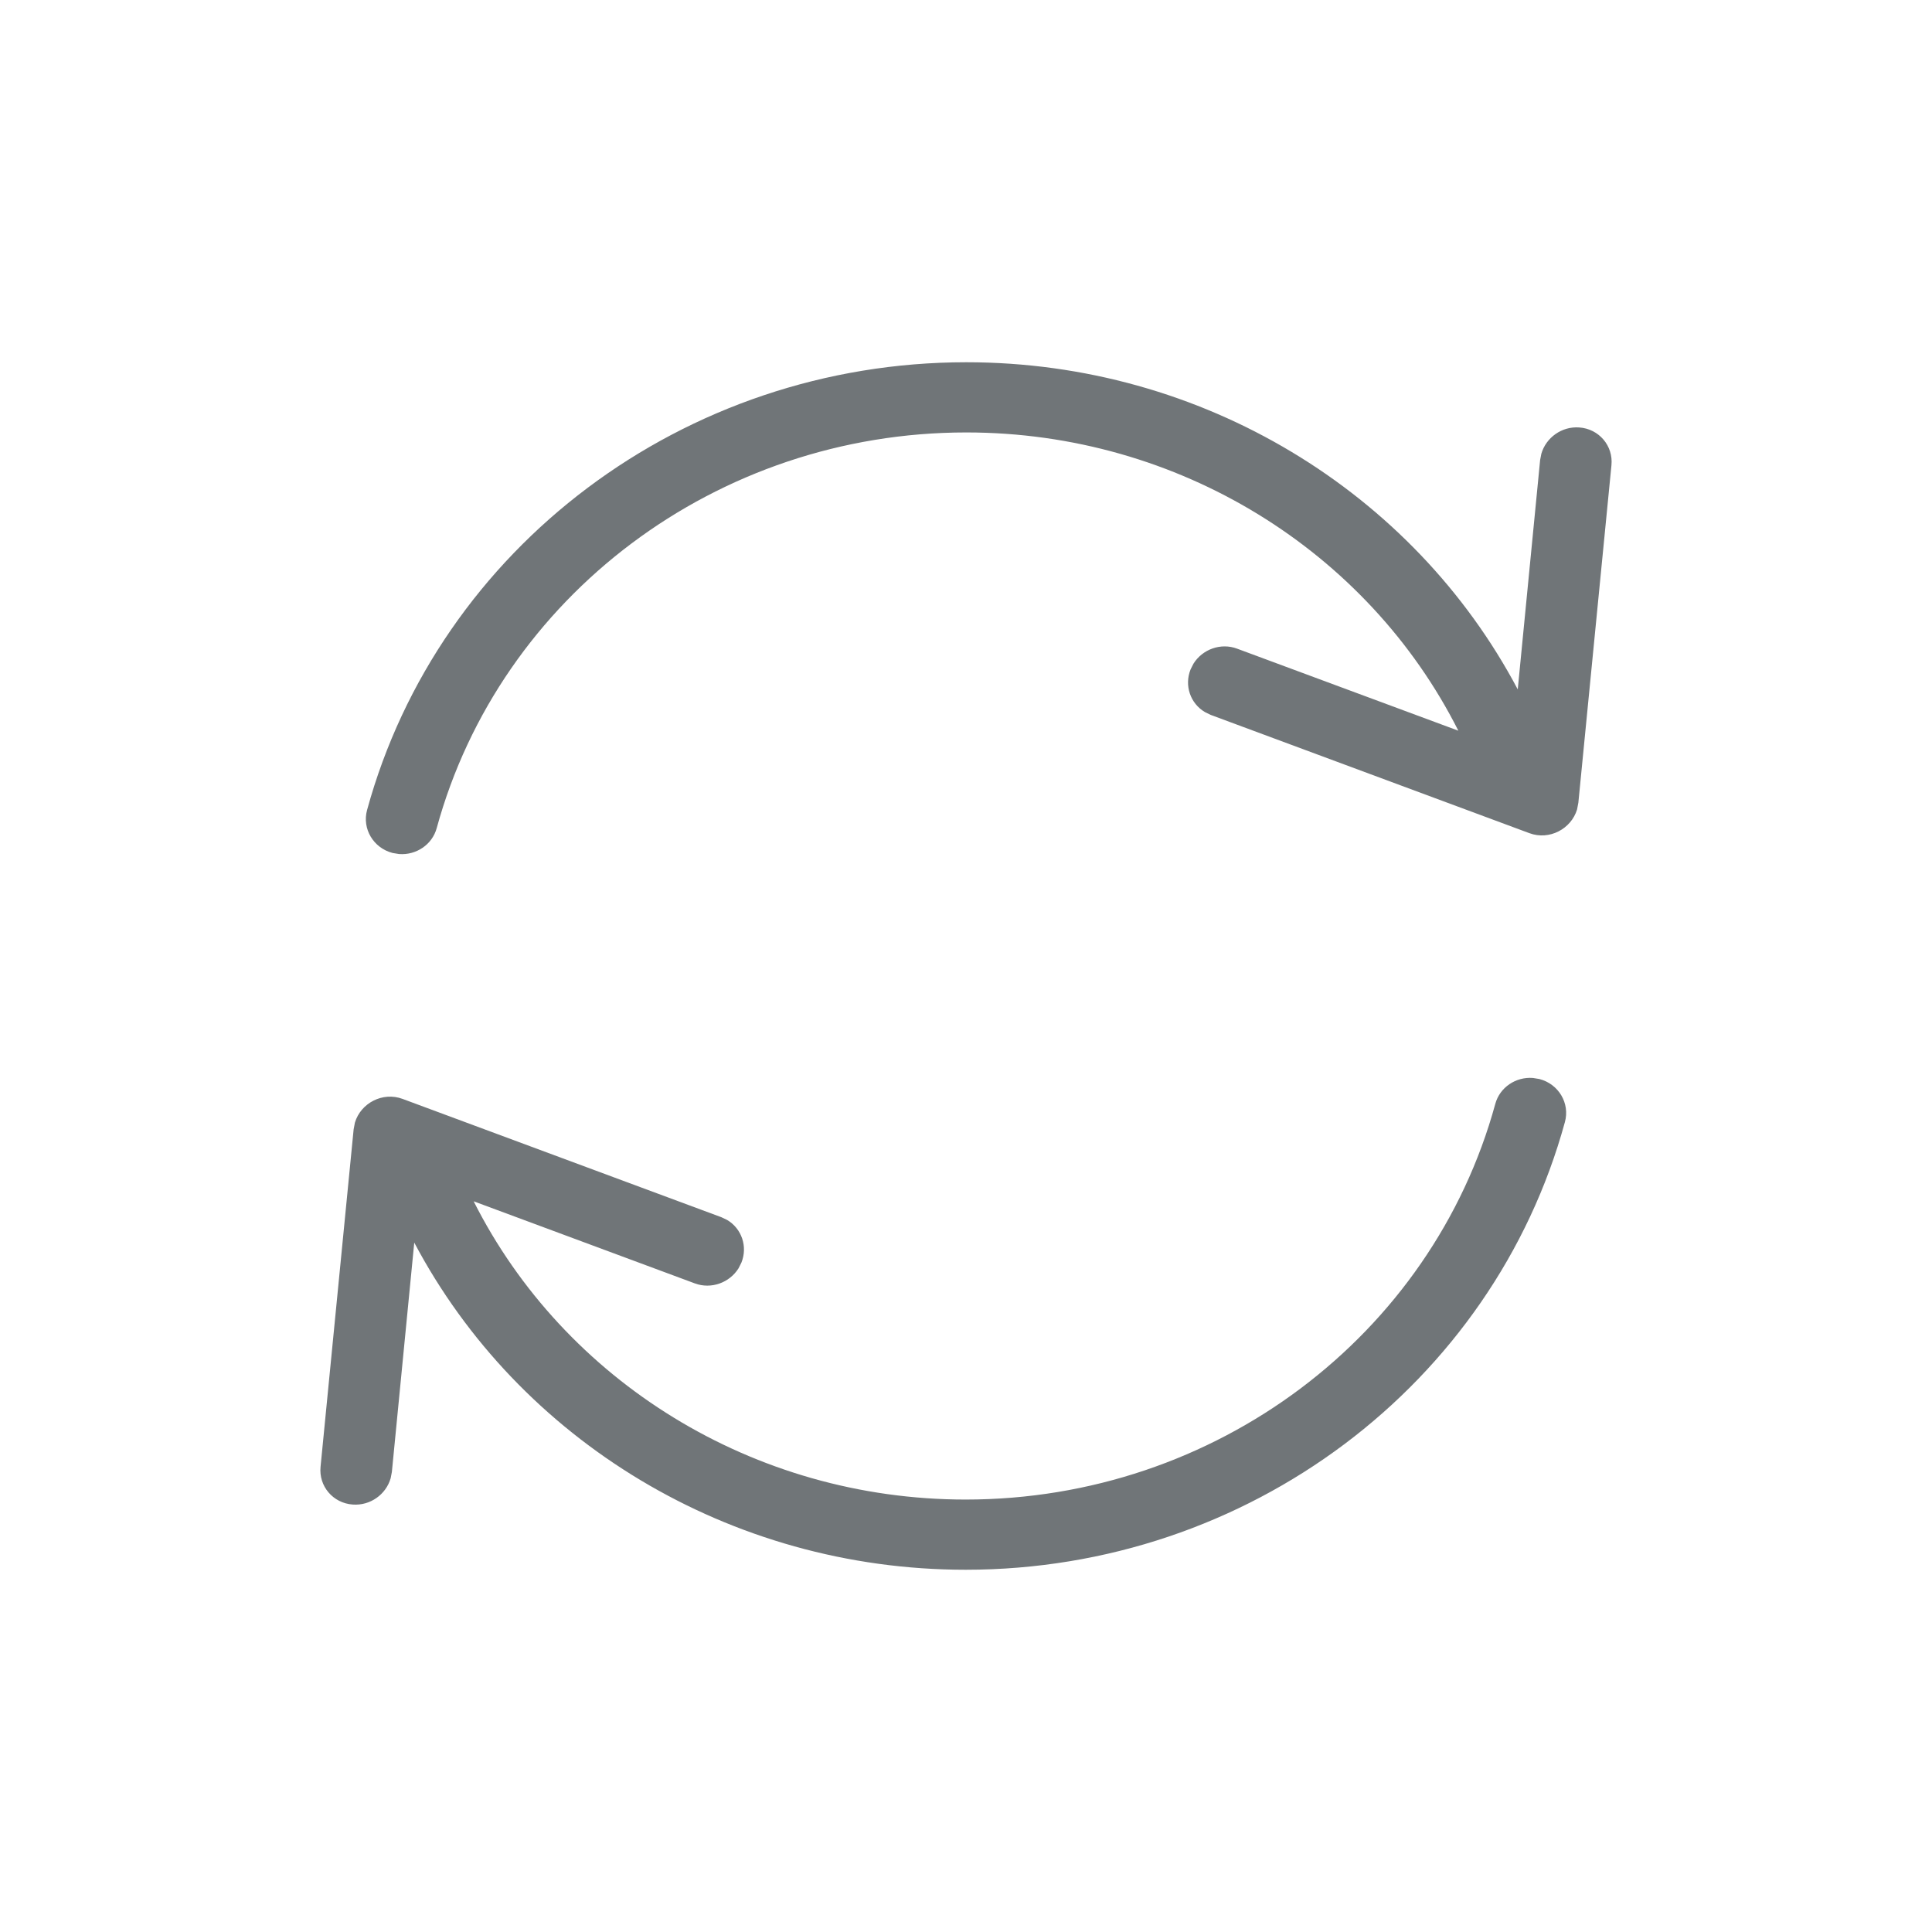
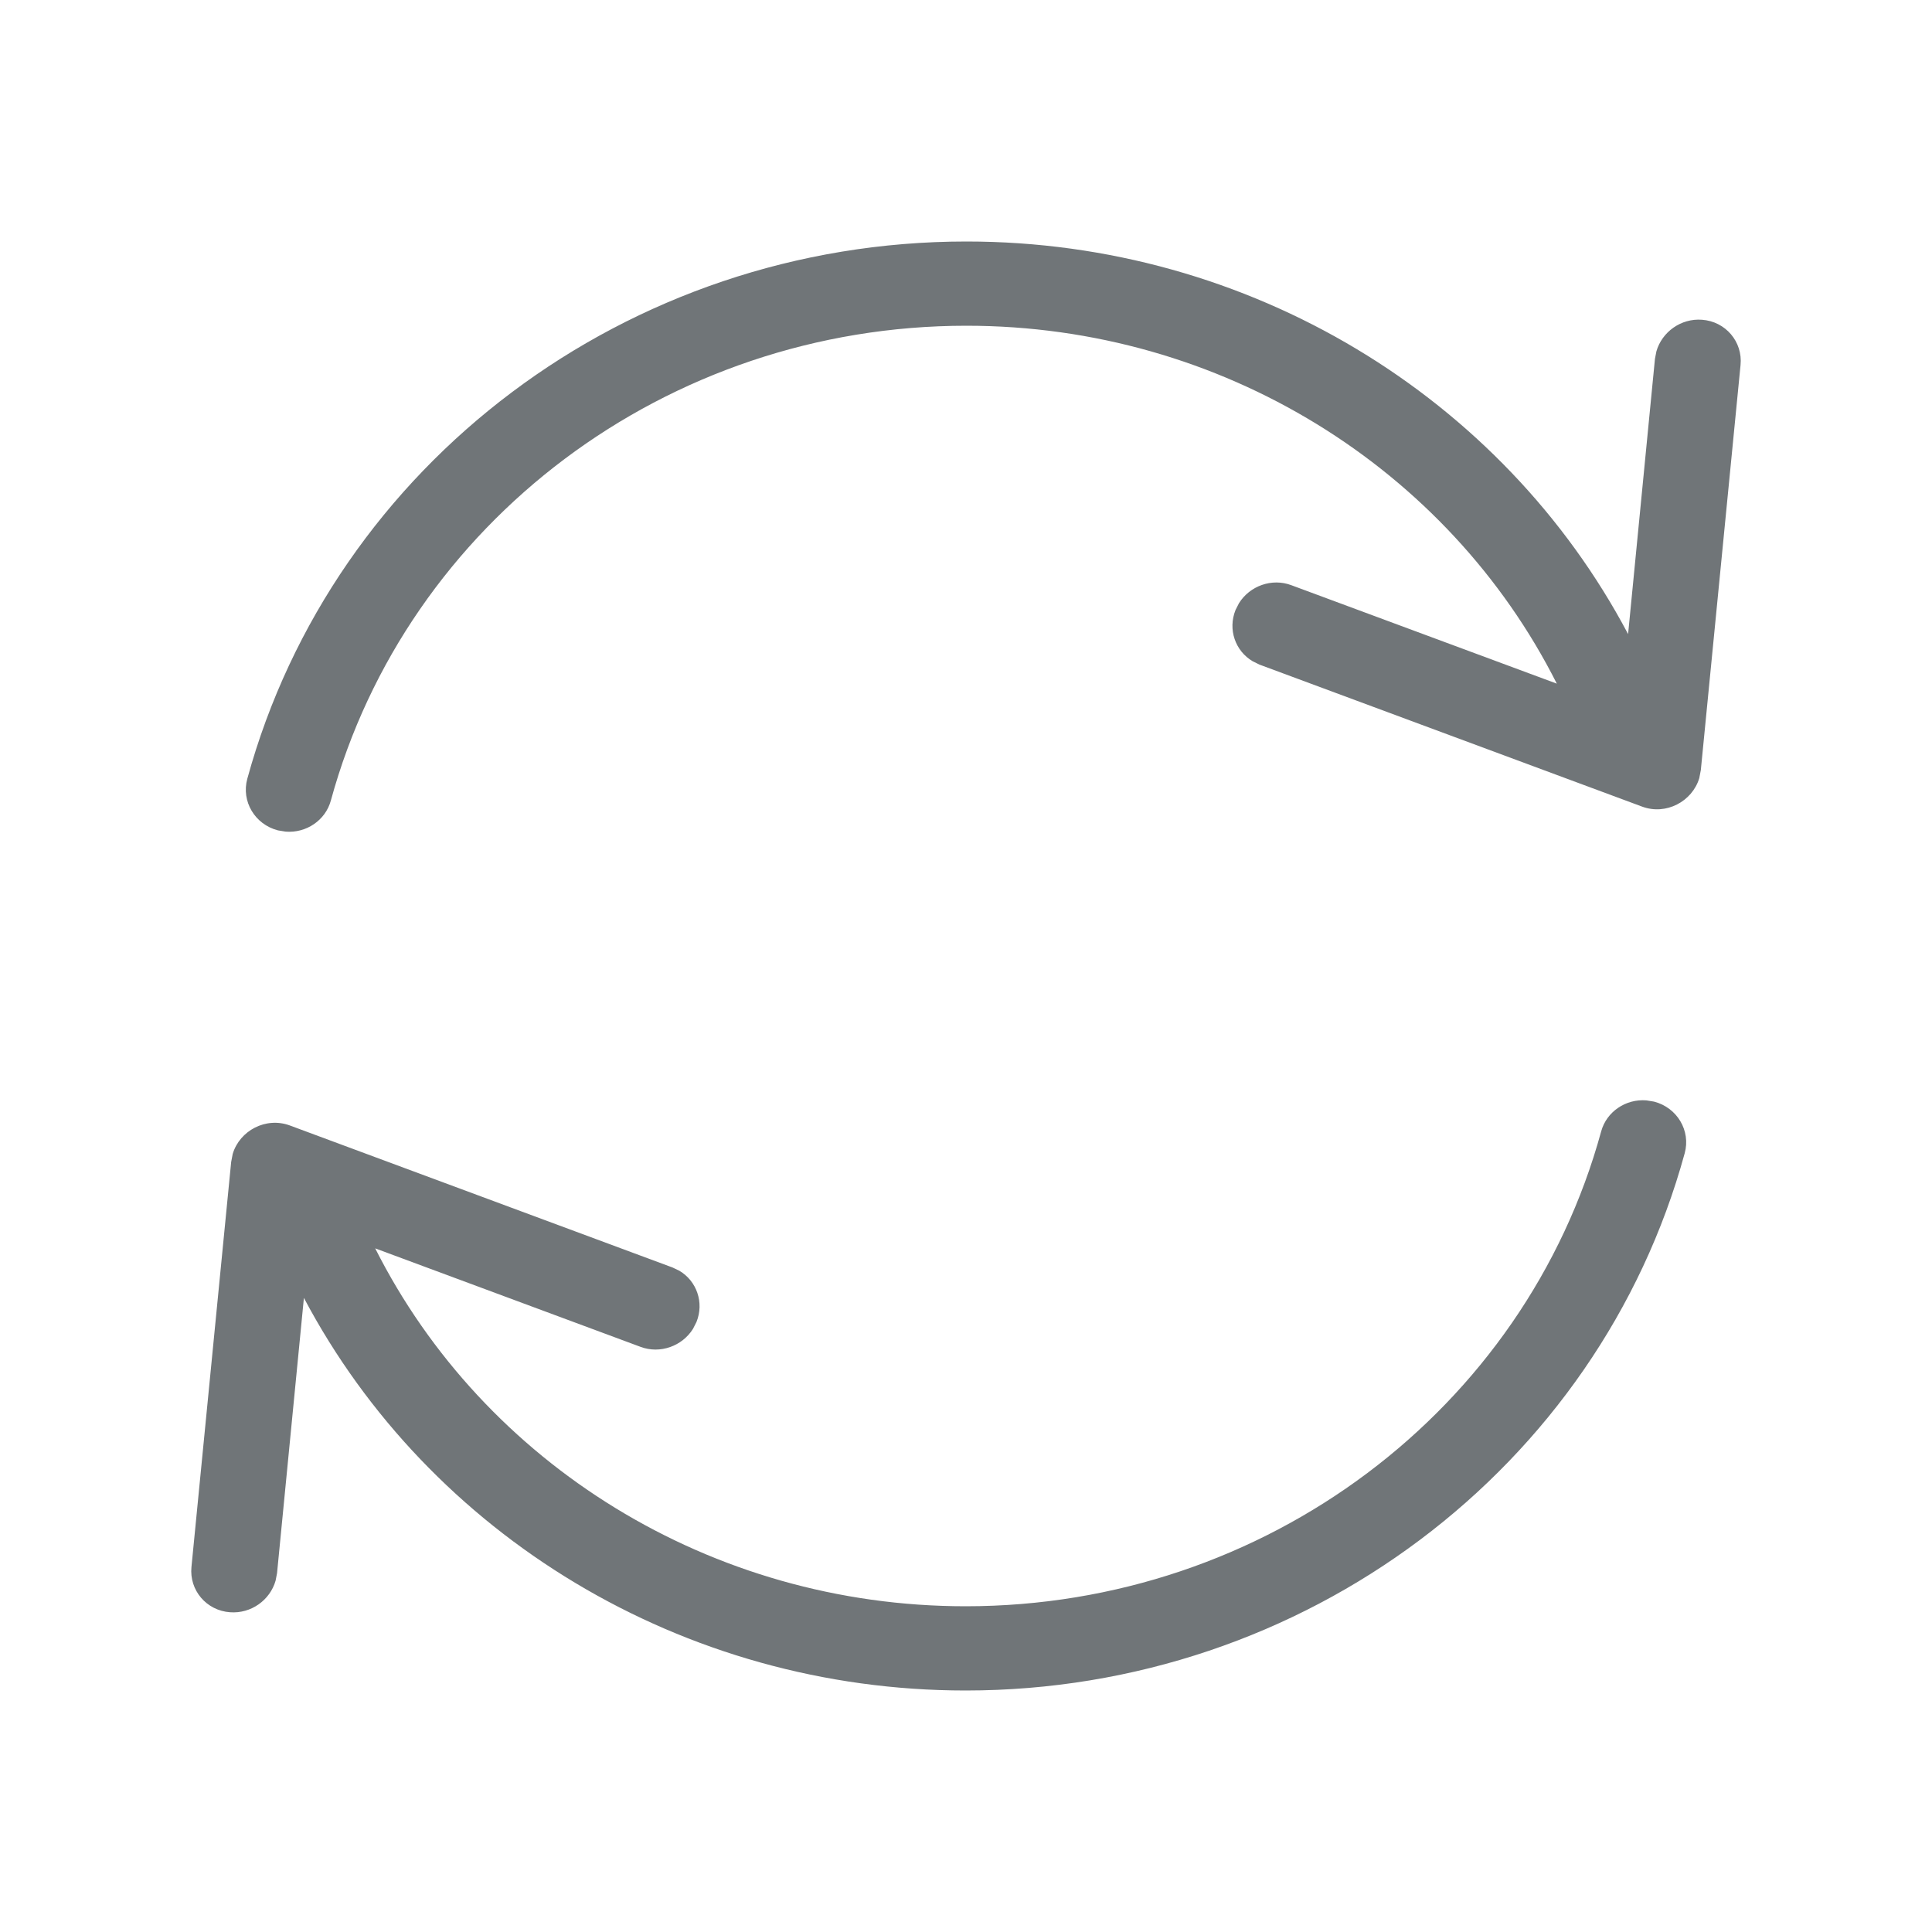
- <svg xmlns="http://www.w3.org/2000/svg" width="24" height="24" viewBox="0 0 24 24">
-   <path fill="#707578" fill-rule="evenodd" d="M19.043,13.391 L19.123,13.404 C19.362,13.466 19.504,13.705 19.44,13.938 C18.549,17.193 15.508,19.5 11.996,19.5 C9.061,19.5 6.443,17.887 5.146,15.436 L4.868,18.285 L4.853,18.363 C4.795,18.565 4.599,18.706 4.382,18.69 C4.137,18.673 3.958,18.462 3.982,18.221 L3.982,18.221 L4.393,14.029 L4.409,13.945 C4.482,13.703 4.753,13.559 5.001,13.651 L5.001,13.651 L8.962,15.121 L9.033,15.155 C9.212,15.261 9.291,15.483 9.21,15.685 L9.21,15.685 L9.174,15.756 C9.062,15.935 8.834,16.018 8.632,15.943 L8.632,15.943 L5.884,14.923 C7.008,17.153 9.357,18.628 11.996,18.628 C15.1,18.628 17.788,16.59 18.575,13.713 C18.631,13.507 18.831,13.374 19.043,13.391 Z M12.004,4.5 C14.939,4.5 17.557,6.113 18.854,8.564 L19.132,5.715 L19.147,5.637 C19.205,5.436 19.401,5.294 19.618,5.31 C19.863,5.327 20.042,5.538 20.018,5.779 L20.018,5.779 L19.607,9.971 L19.591,10.055 C19.518,10.297 19.247,10.442 18.999,10.35 L18.999,10.35 L15.038,8.88 L14.967,8.845 C14.788,8.739 14.709,8.517 14.79,8.315 L14.79,8.315 L14.826,8.244 C14.938,8.065 15.166,7.982 15.368,8.058 L15.368,8.058 L18.116,9.077 C16.992,6.847 14.643,5.372 12.004,5.372 C8.9,5.372 6.212,7.41 5.425,10.287 C5.369,10.493 5.169,10.626 4.957,10.609 L4.877,10.596 C4.638,10.534 4.496,10.295 4.56,10.062 C5.451,6.807 8.492,4.5 12.004,4.5 Z" />
+ <svg xmlns="http://www.w3.org/2000/svg" width="20" height="20" viewBox="0 0 20 20">
+   <path fill="#707578" fill-rule="evenodd" d="M17.043,11.391 L17.123,11.404 C17.362,11.466 17.504,11.705 17.44,11.938 C16.549,15.193 13.508,17.5 9.996,17.5 C7.061,17.5 4.443,15.887 3.146,13.436 L2.868,16.285 L2.853,16.363 C2.795,16.565 2.599,16.706 2.382,16.69 C2.137,16.673 1.958,16.462 1.982,16.221 L1.982,16.221 L2.393,12.029 L2.409,11.945 C2.482,11.703 2.753,11.559 3.001,11.651 L3.001,11.651 L6.962,13.121 L7.033,13.155 C7.212,13.261 7.291,13.483 7.21,13.685 L7.21,13.685 L7.174,13.756 C7.062,13.935 6.834,14.018 6.632,13.943 L6.632,13.943 L3.884,12.923 C5.008,15.153 7.357,16.628 9.996,16.628 C13.1,16.628 15.788,14.59 16.575,11.713 C16.631,11.507 16.831,11.374 17.043,11.391 Z M10.004,2.5 C12.939,2.5 15.557,4.113 16.854,6.564 L17.132,3.715 L17.147,3.637 C17.205,3.436 17.401,3.294 17.618,3.31 C17.863,3.327 18.042,3.538 18.018,3.779 L18.018,3.779 L17.607,7.971 L17.591,8.055 C17.518,8.297 17.247,8.442 16.999,8.35 L16.999,8.35 L13.038,6.88 L12.967,6.845 C12.788,6.739 12.709,6.517 12.79,6.315 L12.79,6.315 L12.826,6.244 C12.938,6.065 13.166,5.982 13.368,6.058 L13.368,6.058 L16.116,7.077 C14.992,4.847 12.643,3.372 10.004,3.372 C6.9,3.372 4.212,5.41 3.425,8.287 C3.369,8.493 3.169,8.626 2.957,8.609 L2.877,8.596 C2.638,8.534 2.496,8.295 2.56,8.062 C3.451,4.807 6.492,2.5 10.004,2.5 Z" />
</svg>
